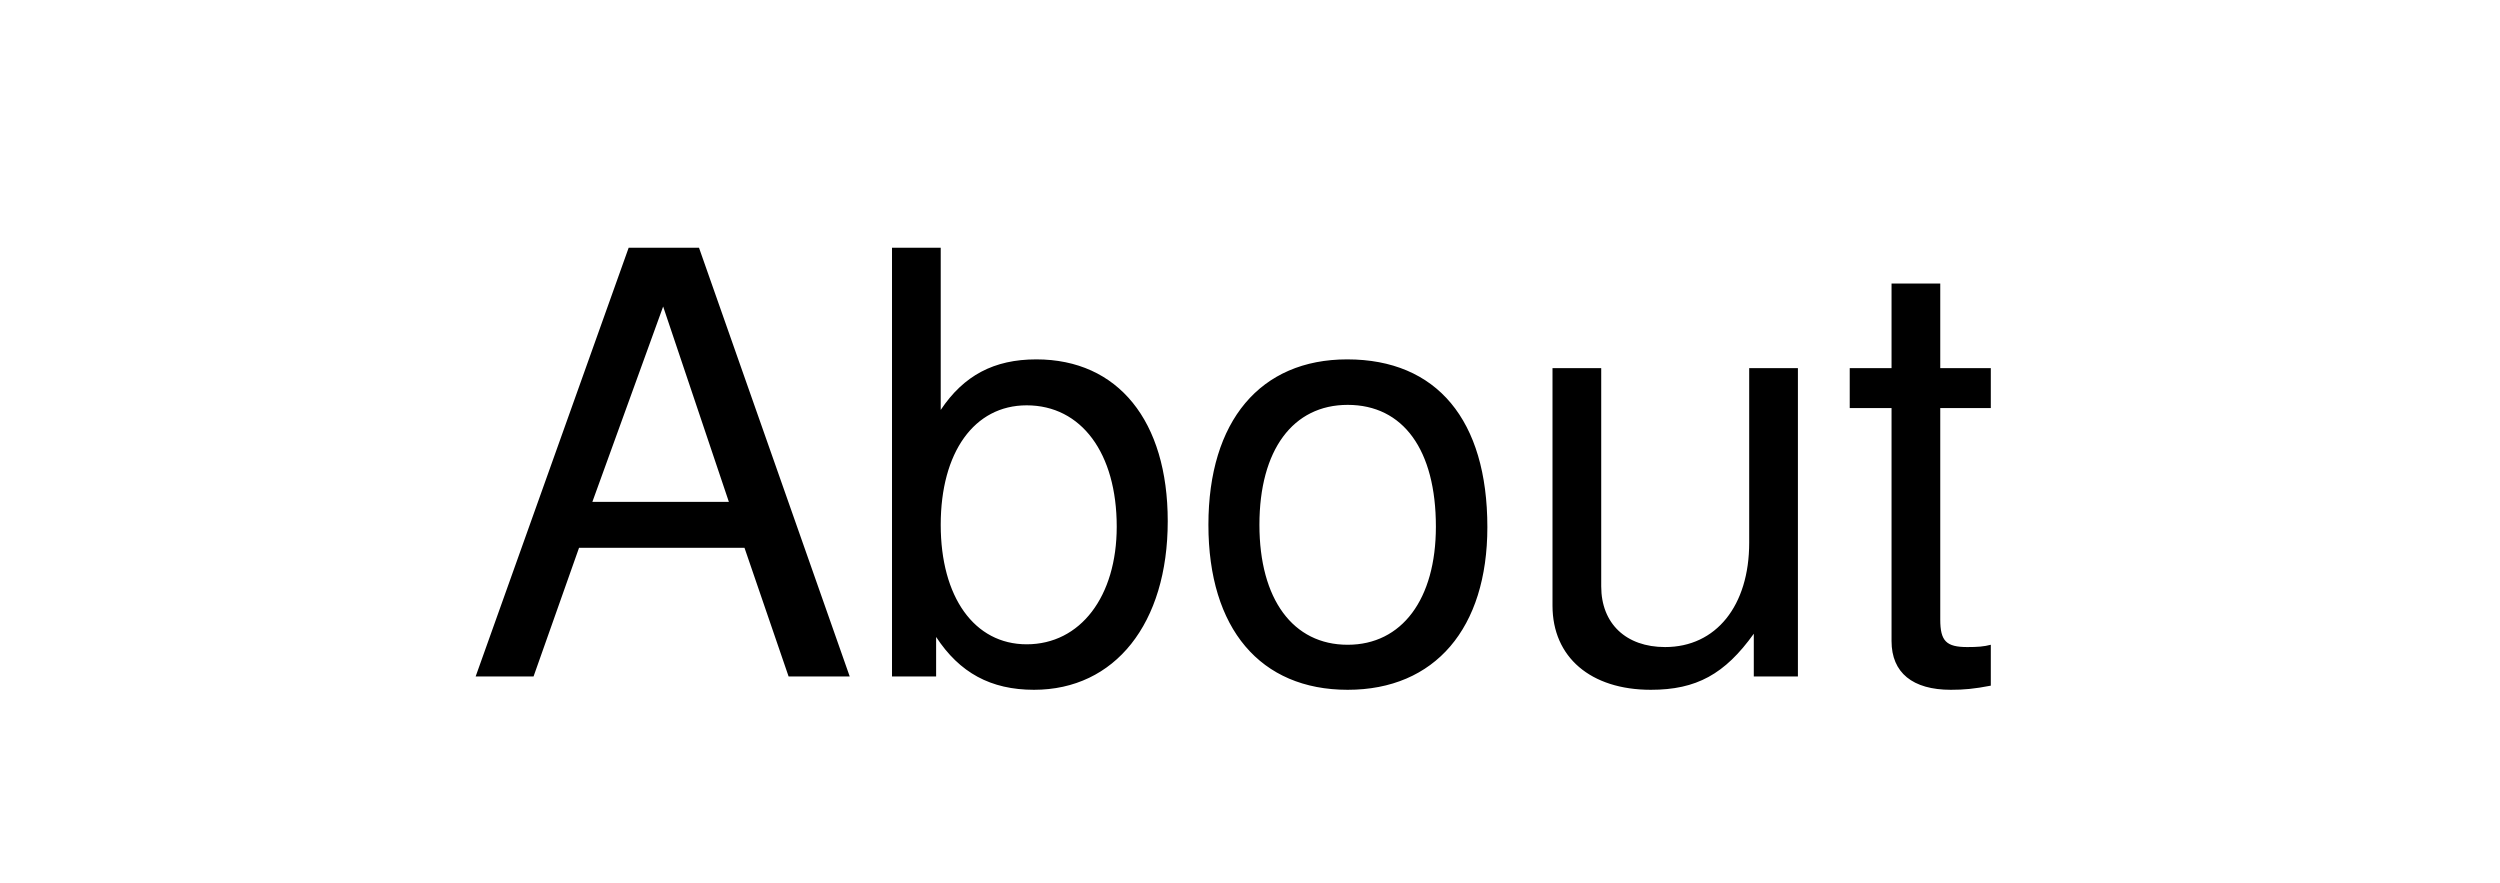
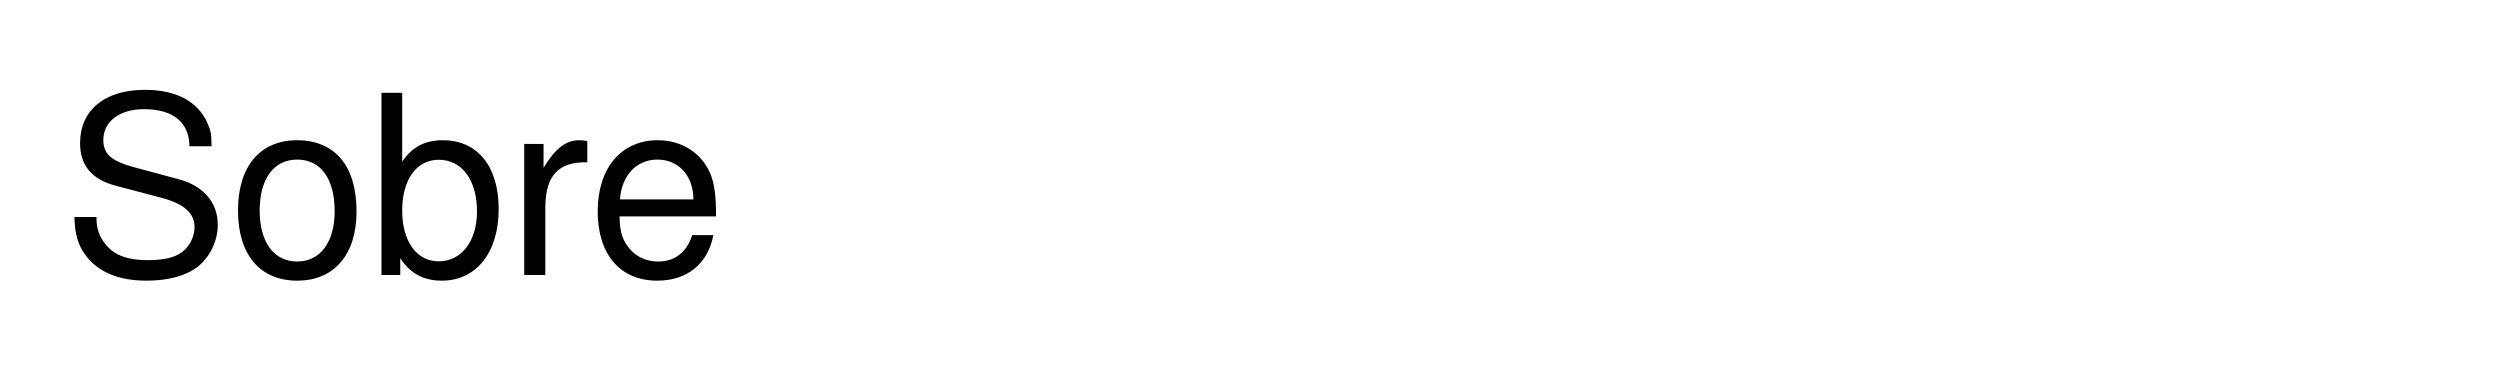
- <svg xmlns="http://www.w3.org/2000/svg" version="1.1" width="85" height="30">
+ <svg xmlns="http://www.w3.org/2000/svg" version="1.1" width="200" height="30">
  <rect width="100%" height="100%" fill="transparent" />
-   <text x="42" y="23" font-family="Helvetica, sans-serif" font-size="20" text-anchor="middle" fill="#000000">
-         About
+   <text x="5" y="22" font-family="Helvetica, sans-serif" font-size="20" text-anchor="start" fill="#000000">
+         Sobre
    </text>
</svg>
